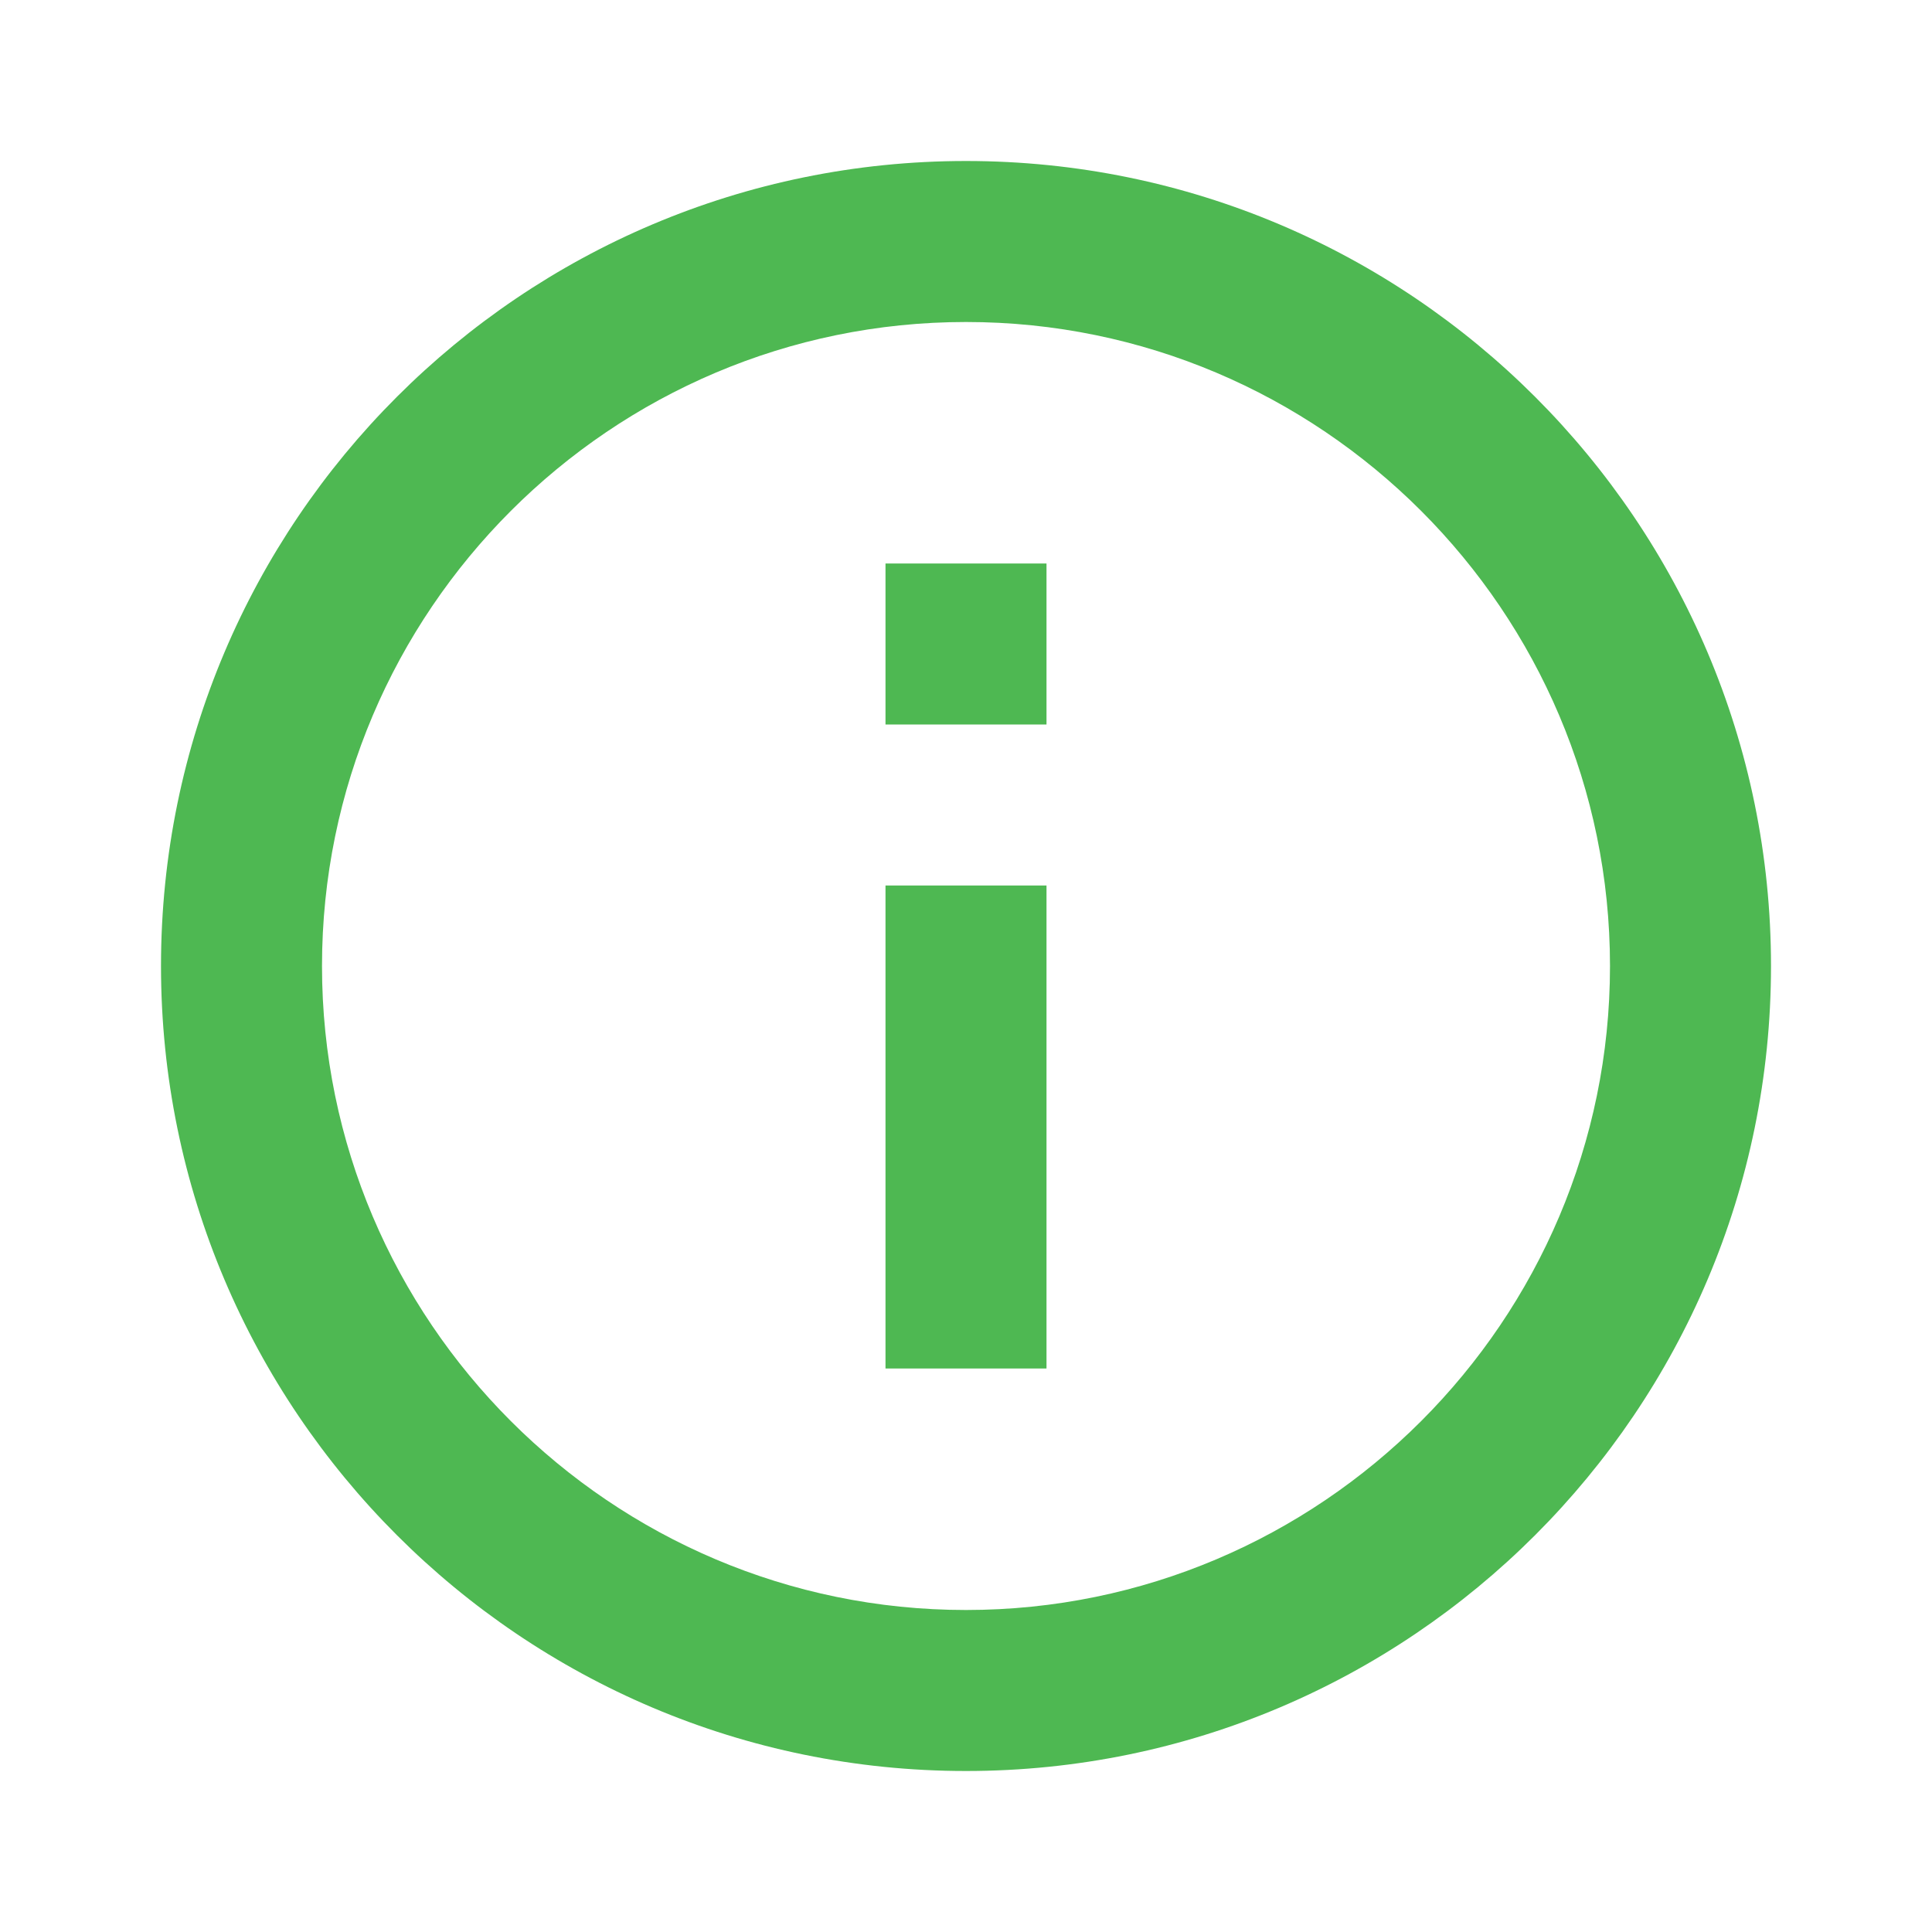
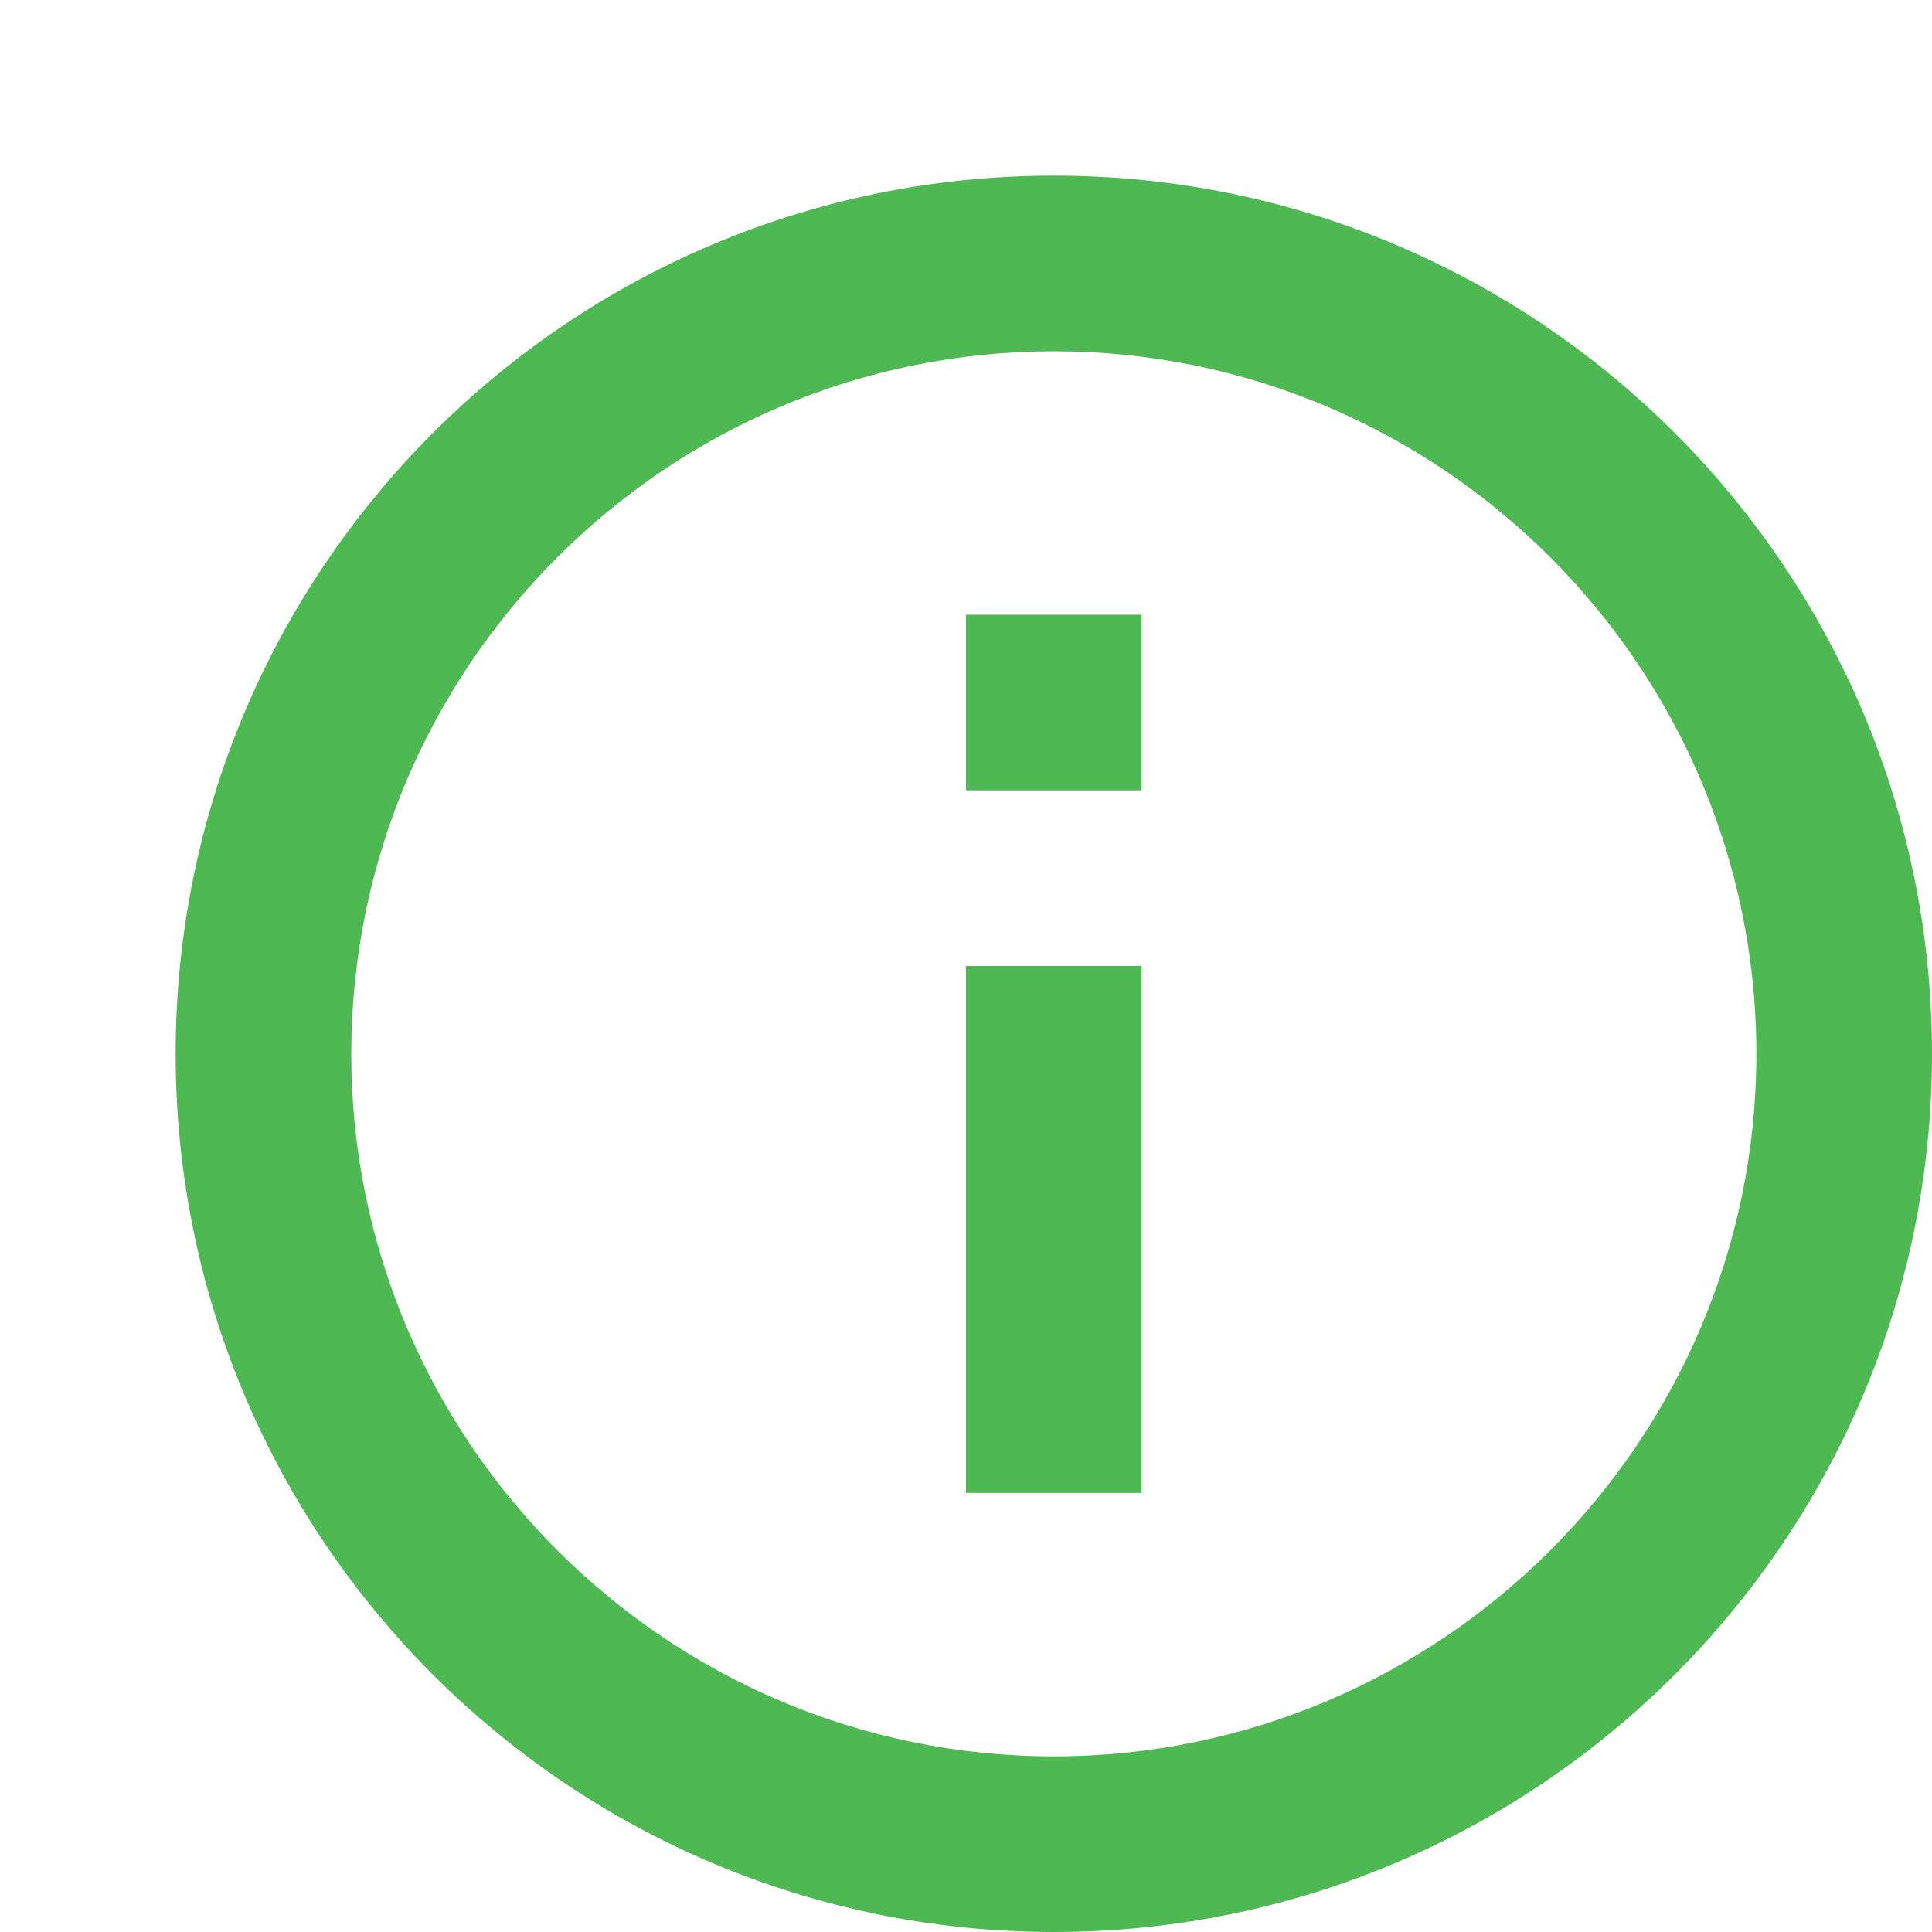
- <svg xmlns="http://www.w3.org/2000/svg" version="1.1" x="0px" y="0px" width="24px" height="24px" viewBox="0 0 24 24" enable-background="new 0 0 24 24" xml:space="preserve">
+ <svg xmlns="http://www.w3.org/2000/svg" version="1.1" x="0px" y="0px" width="24px" height="24px" viewBox="0 0 22 22" enable-background="new 0 0 24 24" xml:space="preserve">
  <style>
  rect, #Outline {
    fill: #4eb852;
    
  }
</style>
  <g id="Bounding_Boxes">
    <g id="ui_x5F_spec_x5F_header_copy_3" display="none">
  </g>
    <path fill="none" d="M0,0h24v24H0V0z" />
  </g>
  <g id="Rounded" display="none">
    <g id="ui_x5F_spec_x5F_header_copy_5">
  </g>
    <g display="inline">
      <path d="M12,2C6.48,2,2,6.48,2,12c0,5.52,4.48,10,10,10s10-4.48,10-10C22,6.48,17.52,2,12,2z M12,17L12,17c-0.55,0-1-0.45-1-1v-4       c0-0.55,0.45-1,1-1h0c0.55,0,1,0.45,1,1v4C13,16.55,12.55,17,12,17z M13,9h-2V7h2V9z" />
    </g>
  </g>
  <g id="Sharp" display="none">
    <g id="ui_x5F_spec_x5F_header_copy_4">
  </g>
    <g display="inline">
      <path d="M12,2C6.48,2,2,6.48,2,12c0,5.52,4.48,10,10,10s10-4.48,10-10C22,6.48,17.52,2,12,2z M13,17h-2v-6h2V17z M13,9h-2V7h2V9z" />
    </g>
  </g>
  <g id="Outline">
    <g id="ui_x5F_spec_x5F_header" display="none">
  </g>
    <g>
      <rect x="11" y="7" width="2" height="2" />
      <rect x="11" y="11" width="2" height="6" />
      <path d="M12,2C6.48,2,2,6.48,2,12c0,5.52,4.48,10,10,10s10-4.48,10-10C22,6.48,17.52,2,12,2z M12,20c-4.41,0-8-3.59-8-8       c0-4.41,3.59-8,8-8s8,3.59,8,8C20,16.41,16.41,20,12,20z" />
    </g>
  </g>
  <g id="Duotone" display="none">
    <g id="ui_x5F_spec_x5F_header_copy_2">
  </g>
    <g display="inline">
      <path opacity="0.3" d="M12,4c-4.41,0-8,3.59-8,8c0,4.41,3.59,8,8,8s8-3.59,8-8C20,7.59,16.41,4,12,4z M13,17h-2v-6h2V17z M13,9h-2       V7h2V9z" />
      <rect x="11" y="7" width="2" height="2" />
      <rect x="11" y="11" width="2" height="6" />
      <path d="M12,2C6.48,2,2,6.48,2,12c0,5.52,4.48,10,10,10s10-4.48,10-10C22,6.48,17.52,2,12,2z M12,20c-4.41,0-8-3.59-8-8       c0-4.41,3.59-8,8-8s8,3.59,8,8C20,16.41,16.41,20,12,20z" />
    </g>
  </g>
  <g id="Material" display="none">
    <g id="ui_x5F_spec_x5F_header_copy">
  </g>
    <g display="inline">
      <path d="M12,2C6.48,2,2,6.48,2,12c0,5.52,4.48,10,10,10s10-4.48,10-10C22,6.48,17.52,2,12,2z M13,17h-2v-6h2V17z M13,9h-2V7h2V9z" />
    </g>
  </g>
</svg>
